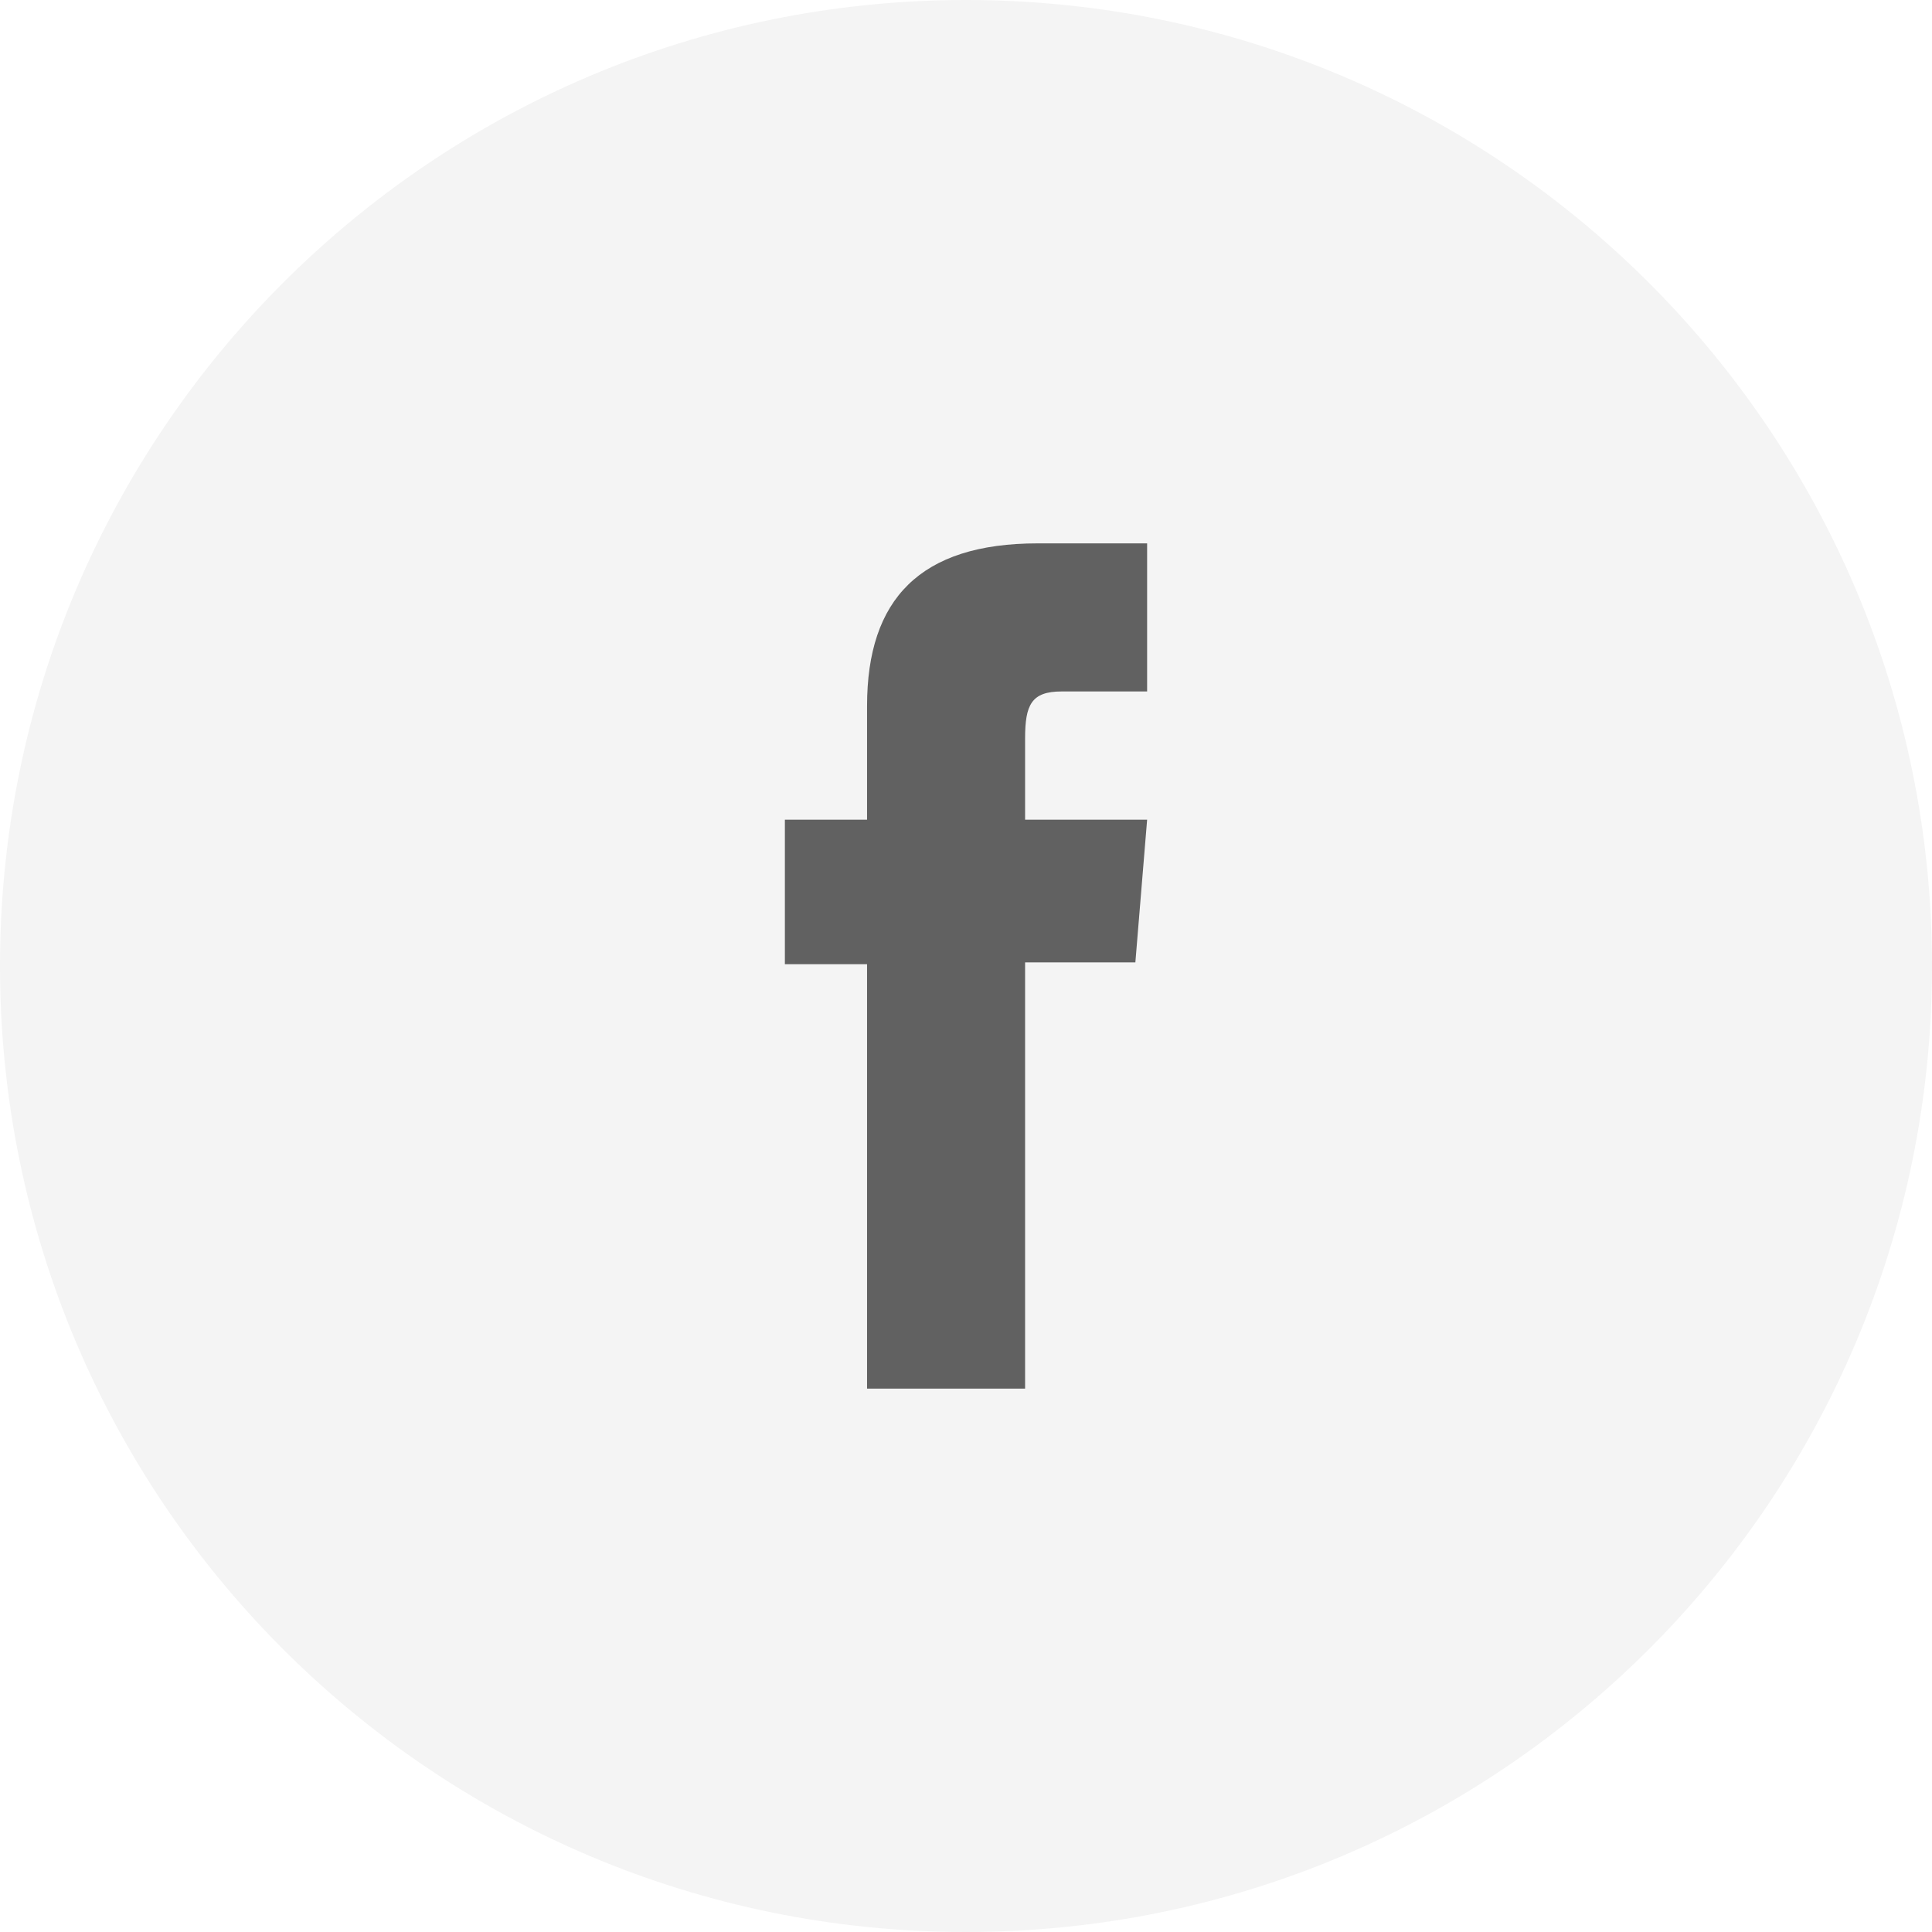
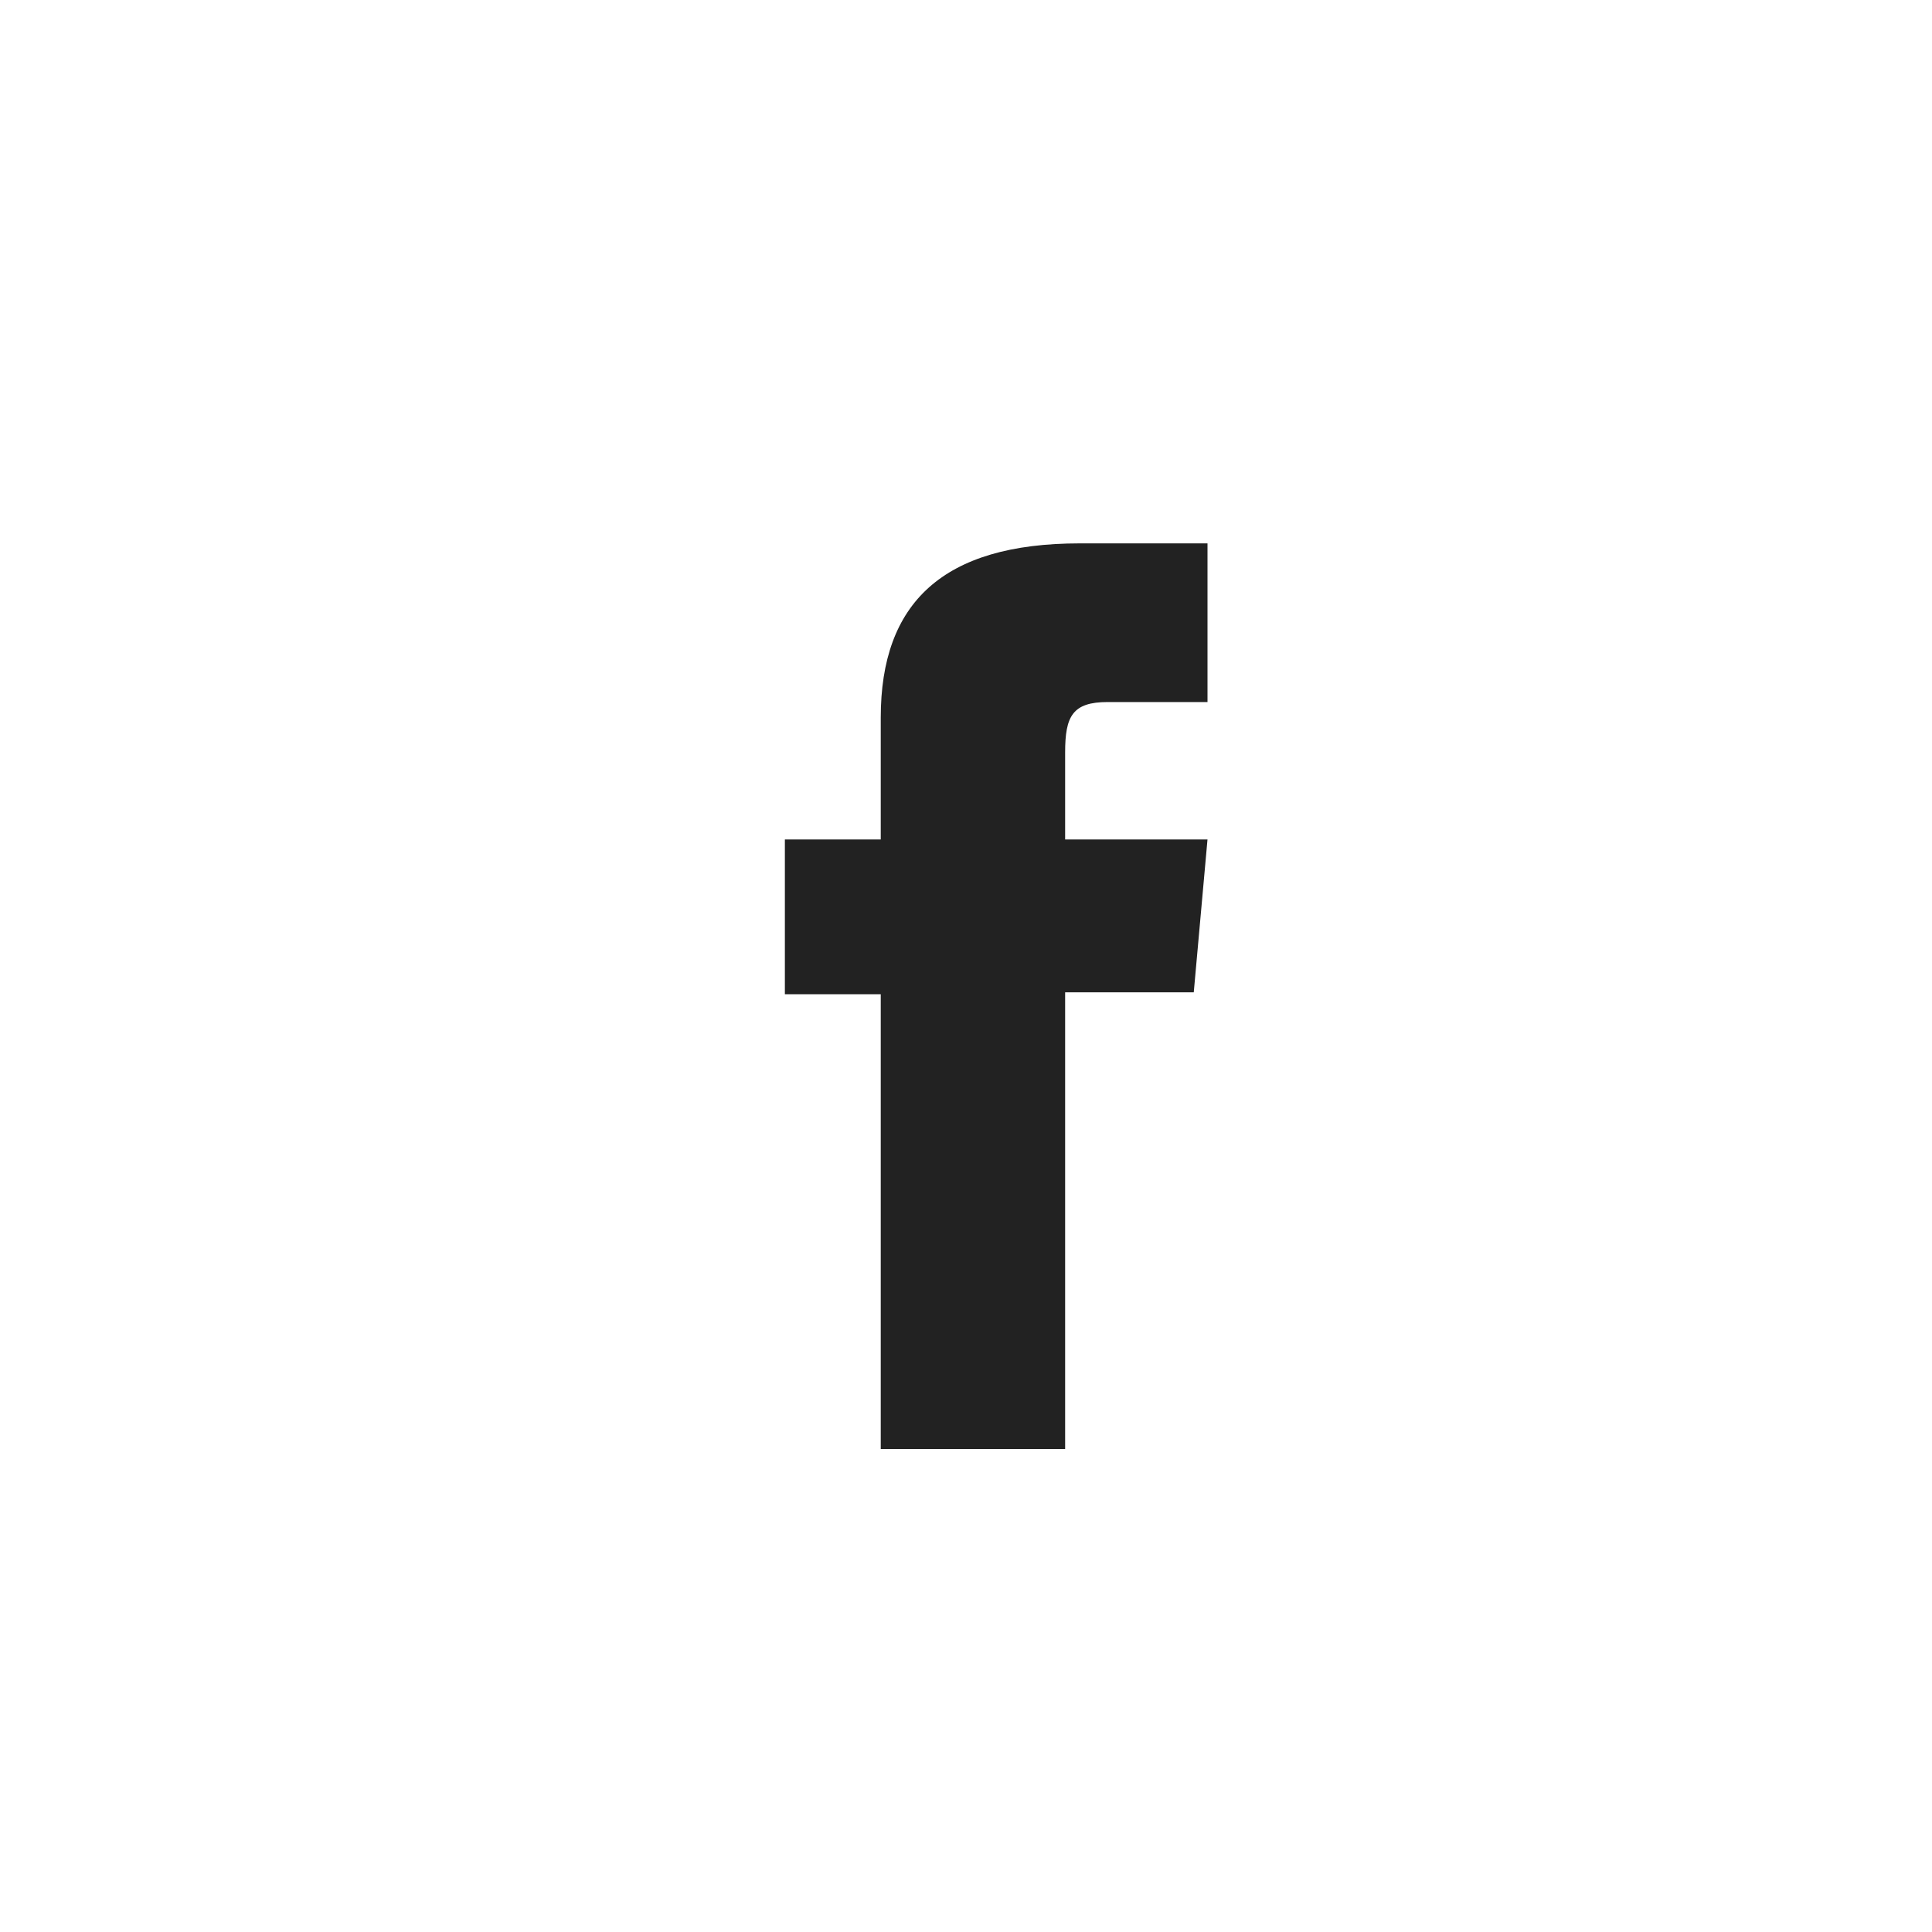
- <svg xmlns="http://www.w3.org/2000/svg" width="80px" height="80px" viewBox="0 0 80 80" version="1.1">
-   <g id="Page-1" stroke="none" stroke-width="1" fill="none" fill-rule="evenodd">
-     <g id="[MO]-CS_매장찾기상세_팝업_full_v0.8_200909" transform="translate(-372, -5137)">
-       <g id="02-contents" transform="translate(39, 198)">
-         <g id="02-10-share" transform="translate(125, 4939)">
-           <g id="btn_sns_facebook_80" transform="translate(208, 0)">
-             <rect id="Rectangle" x="0" y="0" width="80" height="80" />
-             <g id="ic" stroke-width="1" fill-rule="evenodd">
-               <circle id="Oval" fill="#F4F4F4" cx="40" cy="40" r="40" />
-               <path d="M35.903,57.5 L42.447,57.5 L42.447,39.851 L47.013,39.851 L47.5,33.942 L42.447,33.942 L42.447,30.576 C42.447,29.183 42.708,28.632 43.958,28.632 L47.5,28.632 L47.5,22.5 L42.968,22.5 C38.099,22.5 35.903,24.809 35.903,29.231 L35.903,33.942 L32.5,33.942 L32.5,39.925 L35.903,39.925 L35.903,57.5 Z" id="Fill-1" fill="#616161" />
+ <svg xmlns="http://www.w3.org/2000/svg" width="64px" height="64px" viewBox="0 0 64 64" version="1.1">
+   <g id="디자인" stroke="none" stroke-width="1" fill="none" fill-rule="evenodd">
+     <g id="M/MKT4002_이벤트상세" transform="translate(-184, -910)">
+       <g id="01-top" transform="translate(0, 168)">
+         <g id="icon_share" transform="translate(184, 742)">
+           <g id="btn_sns_facebook_48">
+             <rect id="Rectangle" x="0" y="0" width="64" height="64" />
+             <g id="ic">
+               <g id="ic_f_facebook_24" transform="translate(8, 8)">
+                 <rect id="Rectangle-9-Copy-2" fill-opacity="0" fill="#F5F5F5" x="0" y="0" width="48" height="48" />
+                 <path d="M21.176,40 L27.284,40 L27.284,24.872 L31.545,24.872 L32,19.808 L27.284,19.808 L27.284,16.923 C27.284,15.728 27.527,15.256 28.694,15.256 L32,15.256 L32,10 L27.77,10 C23.226,10 21.176,11.979 21.176,15.769 L21.176,19.808 L18,19.808 L18,24.936 L21.176,24.936 L21.176,40 Z" id="Fill-1" fill="#222222" />
+               </g>
            </g>
          </g>
        </g>
      </g>
    </g>
  </g>
</svg>
